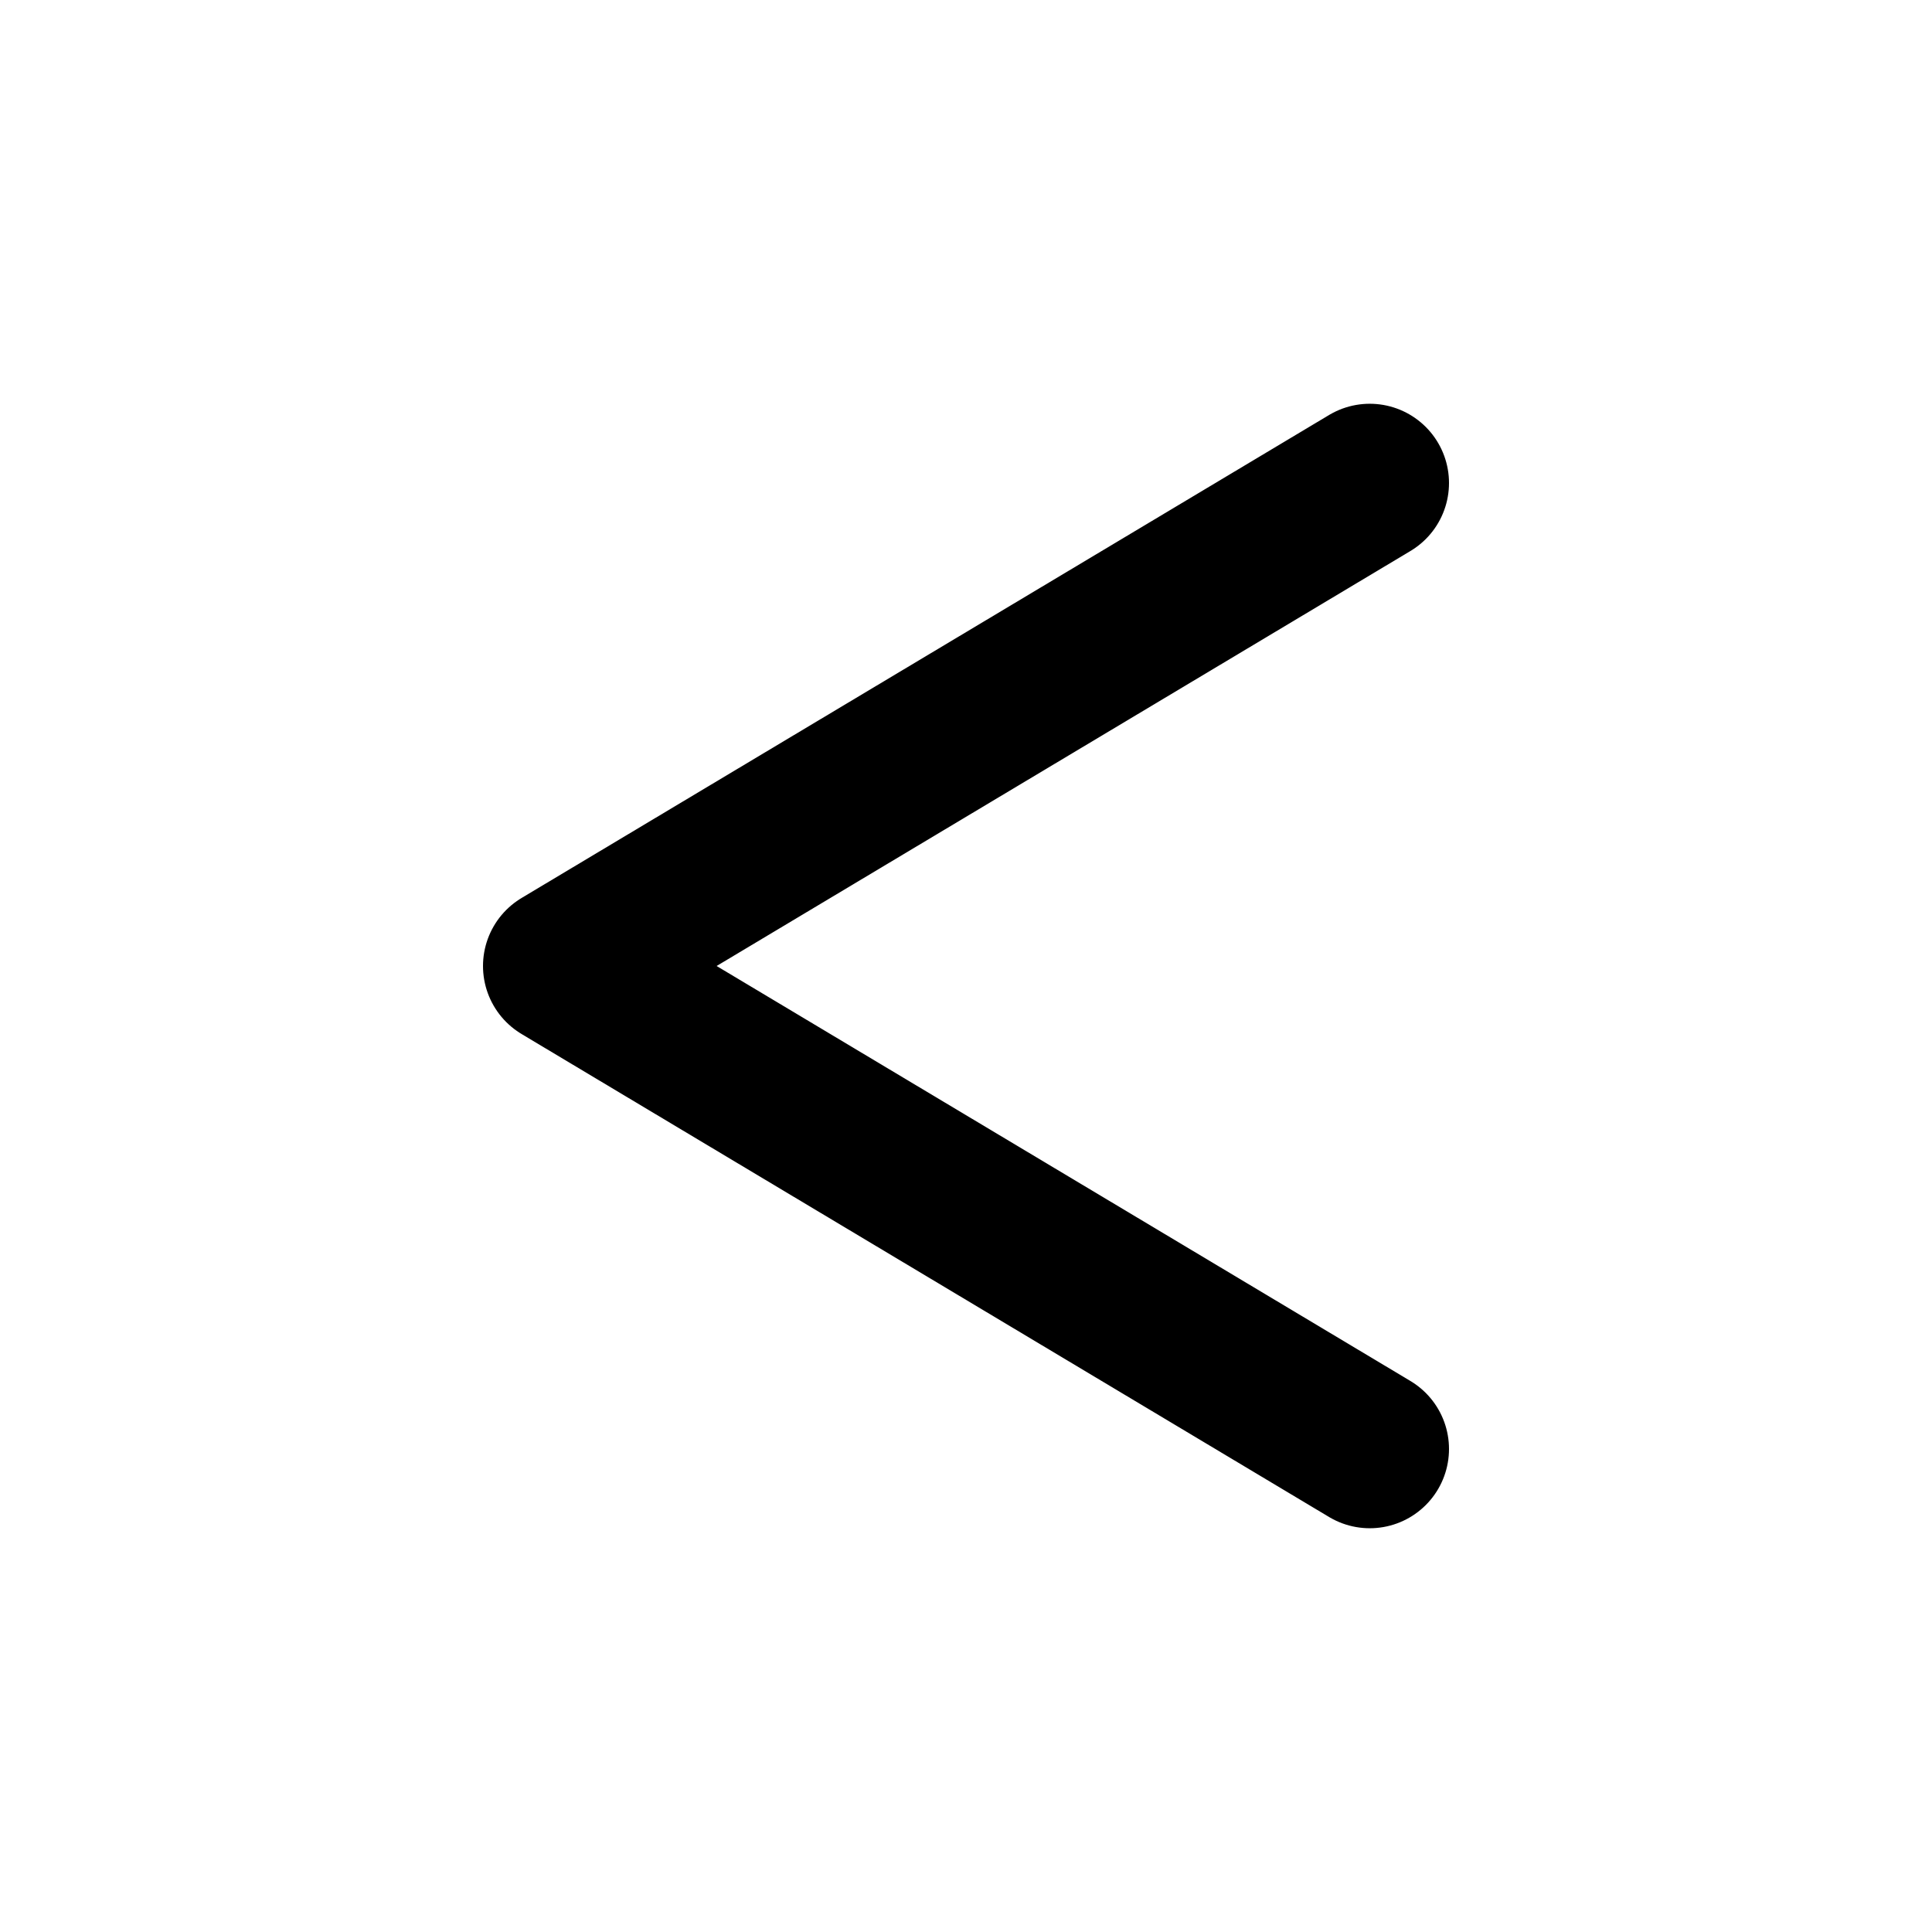
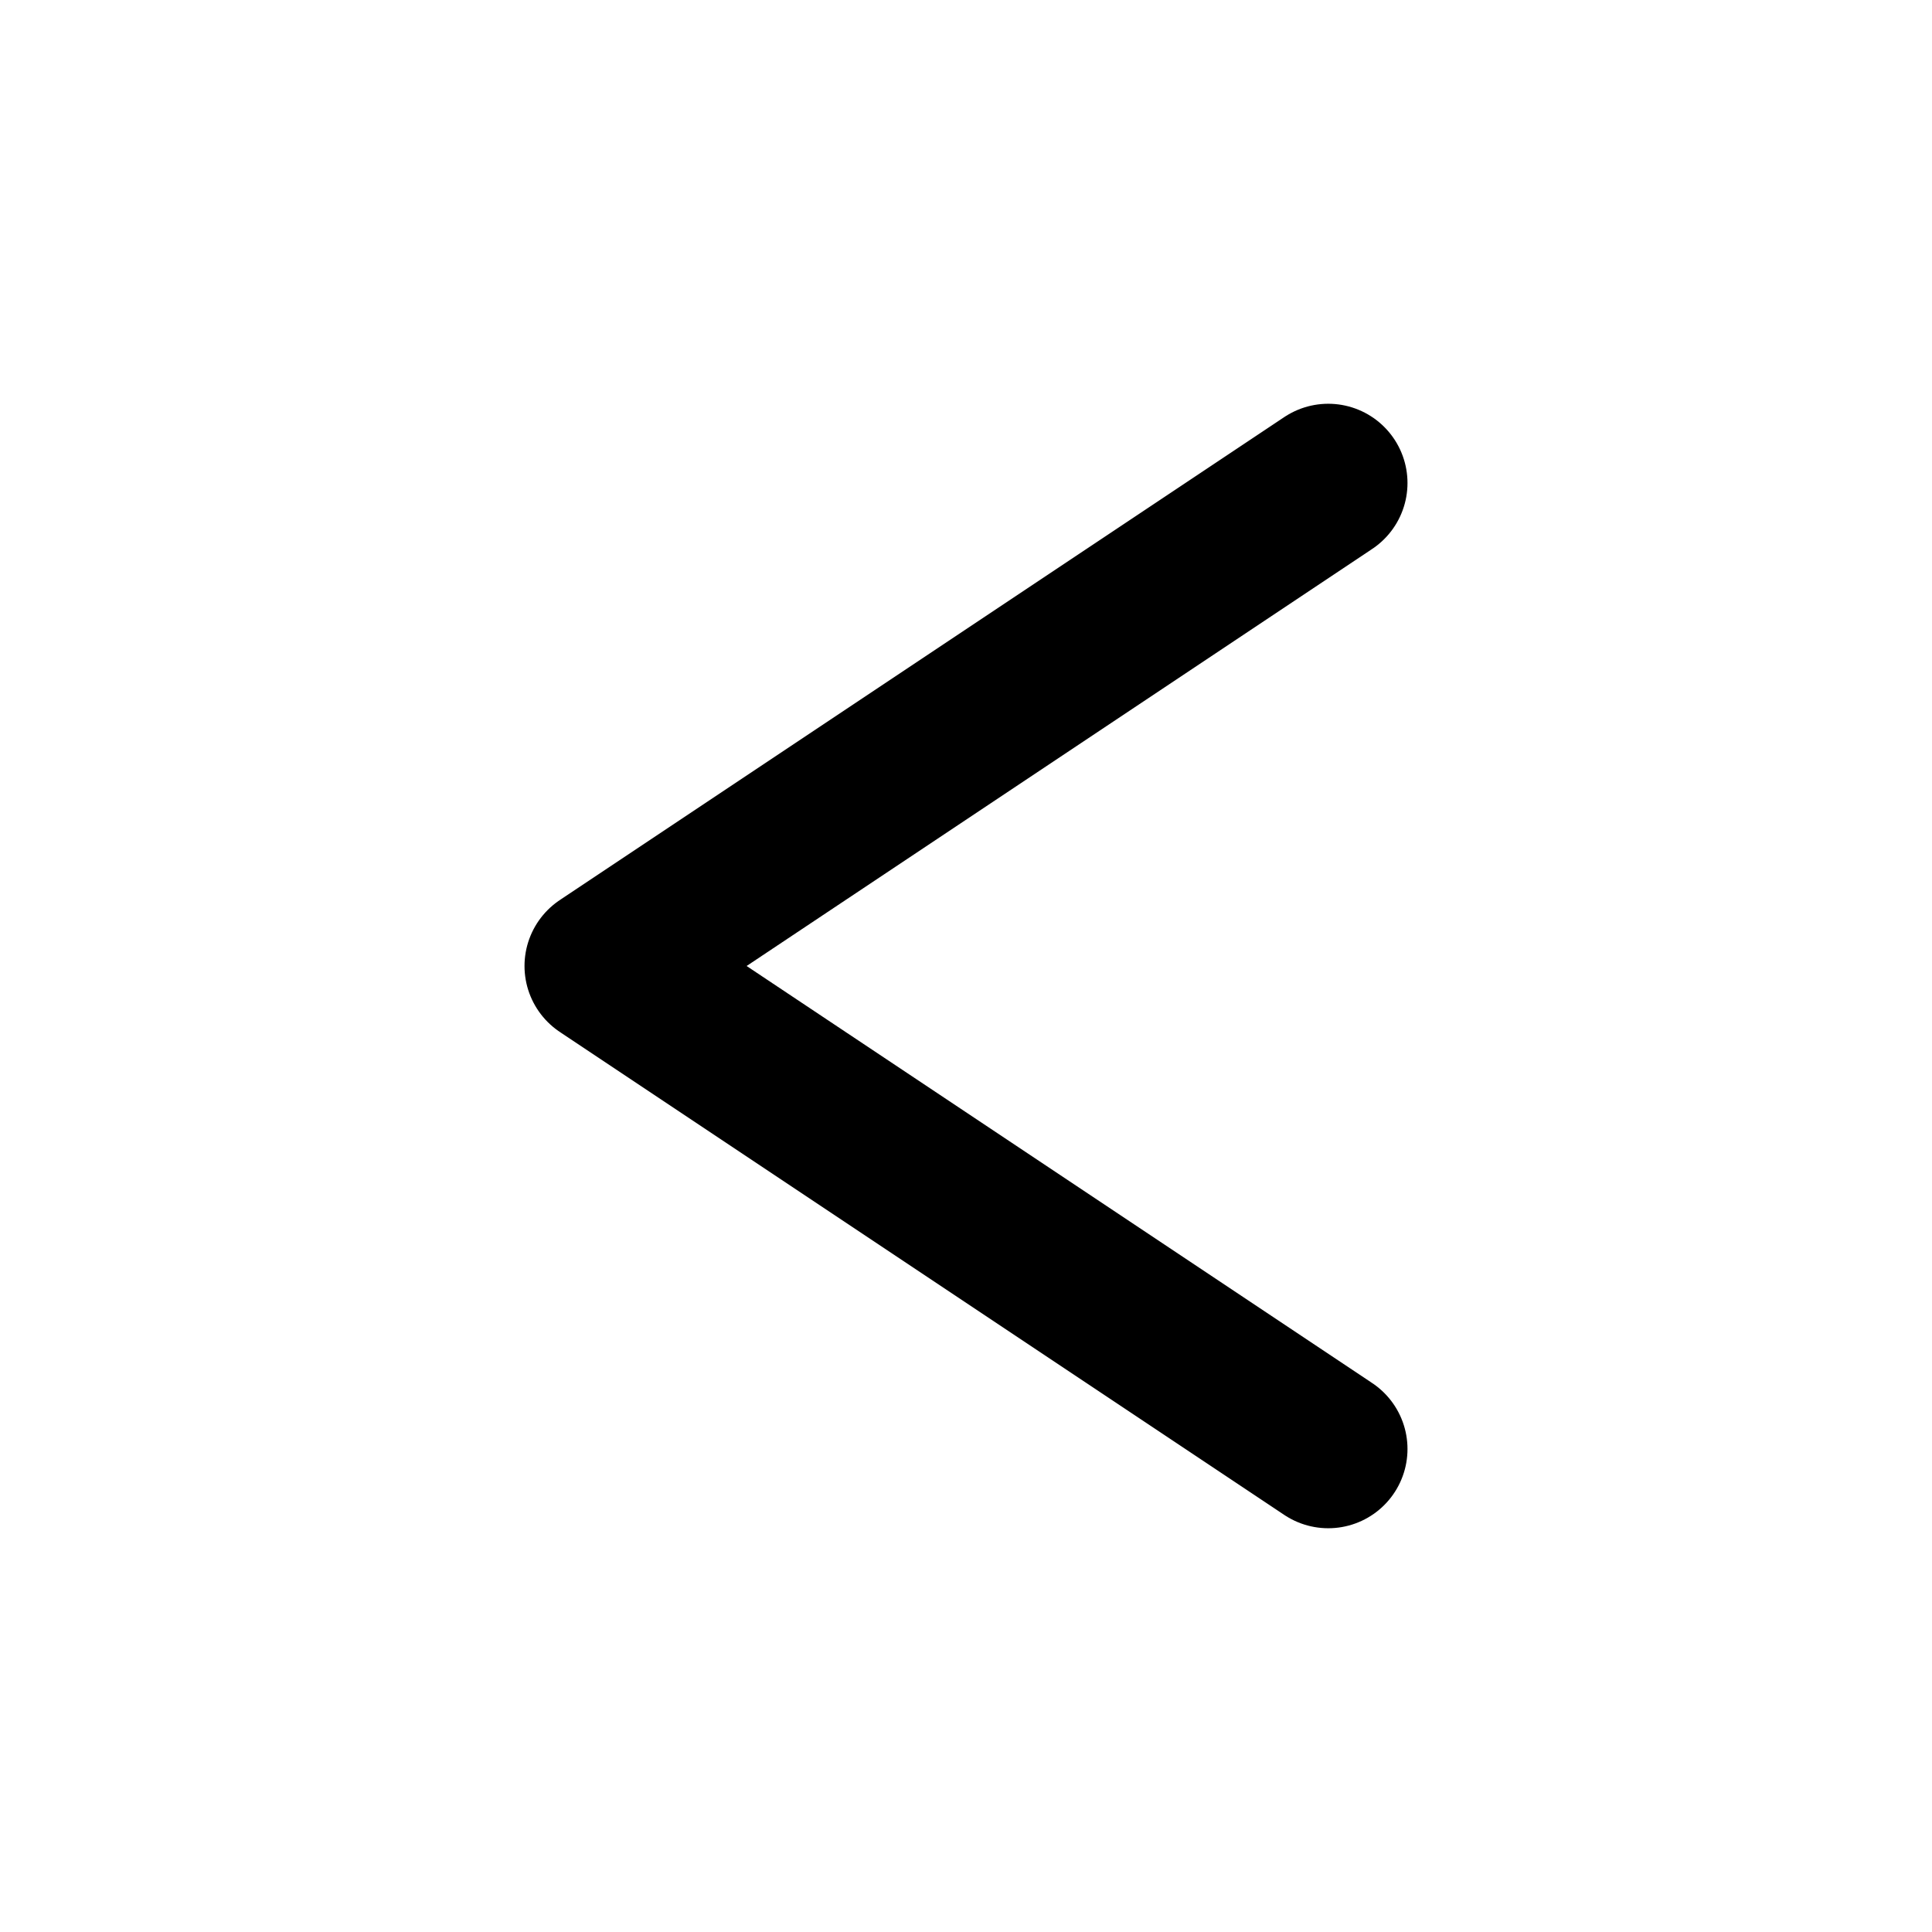
<svg xmlns="http://www.w3.org/2000/svg" viewBox="0 0 512 512">
-   <path d="M363 128 L149 256 L363 384" fill="none" stroke="currentColor" stroke-width="42" stroke-linecap="round" stroke-linejoin="round" />
+   <path d="M352 128 L160 256 L352 384" fill="none" stroke="currentColor" stroke-width="42" stroke-linecap="round" stroke-linejoin="round" />
</svg>
